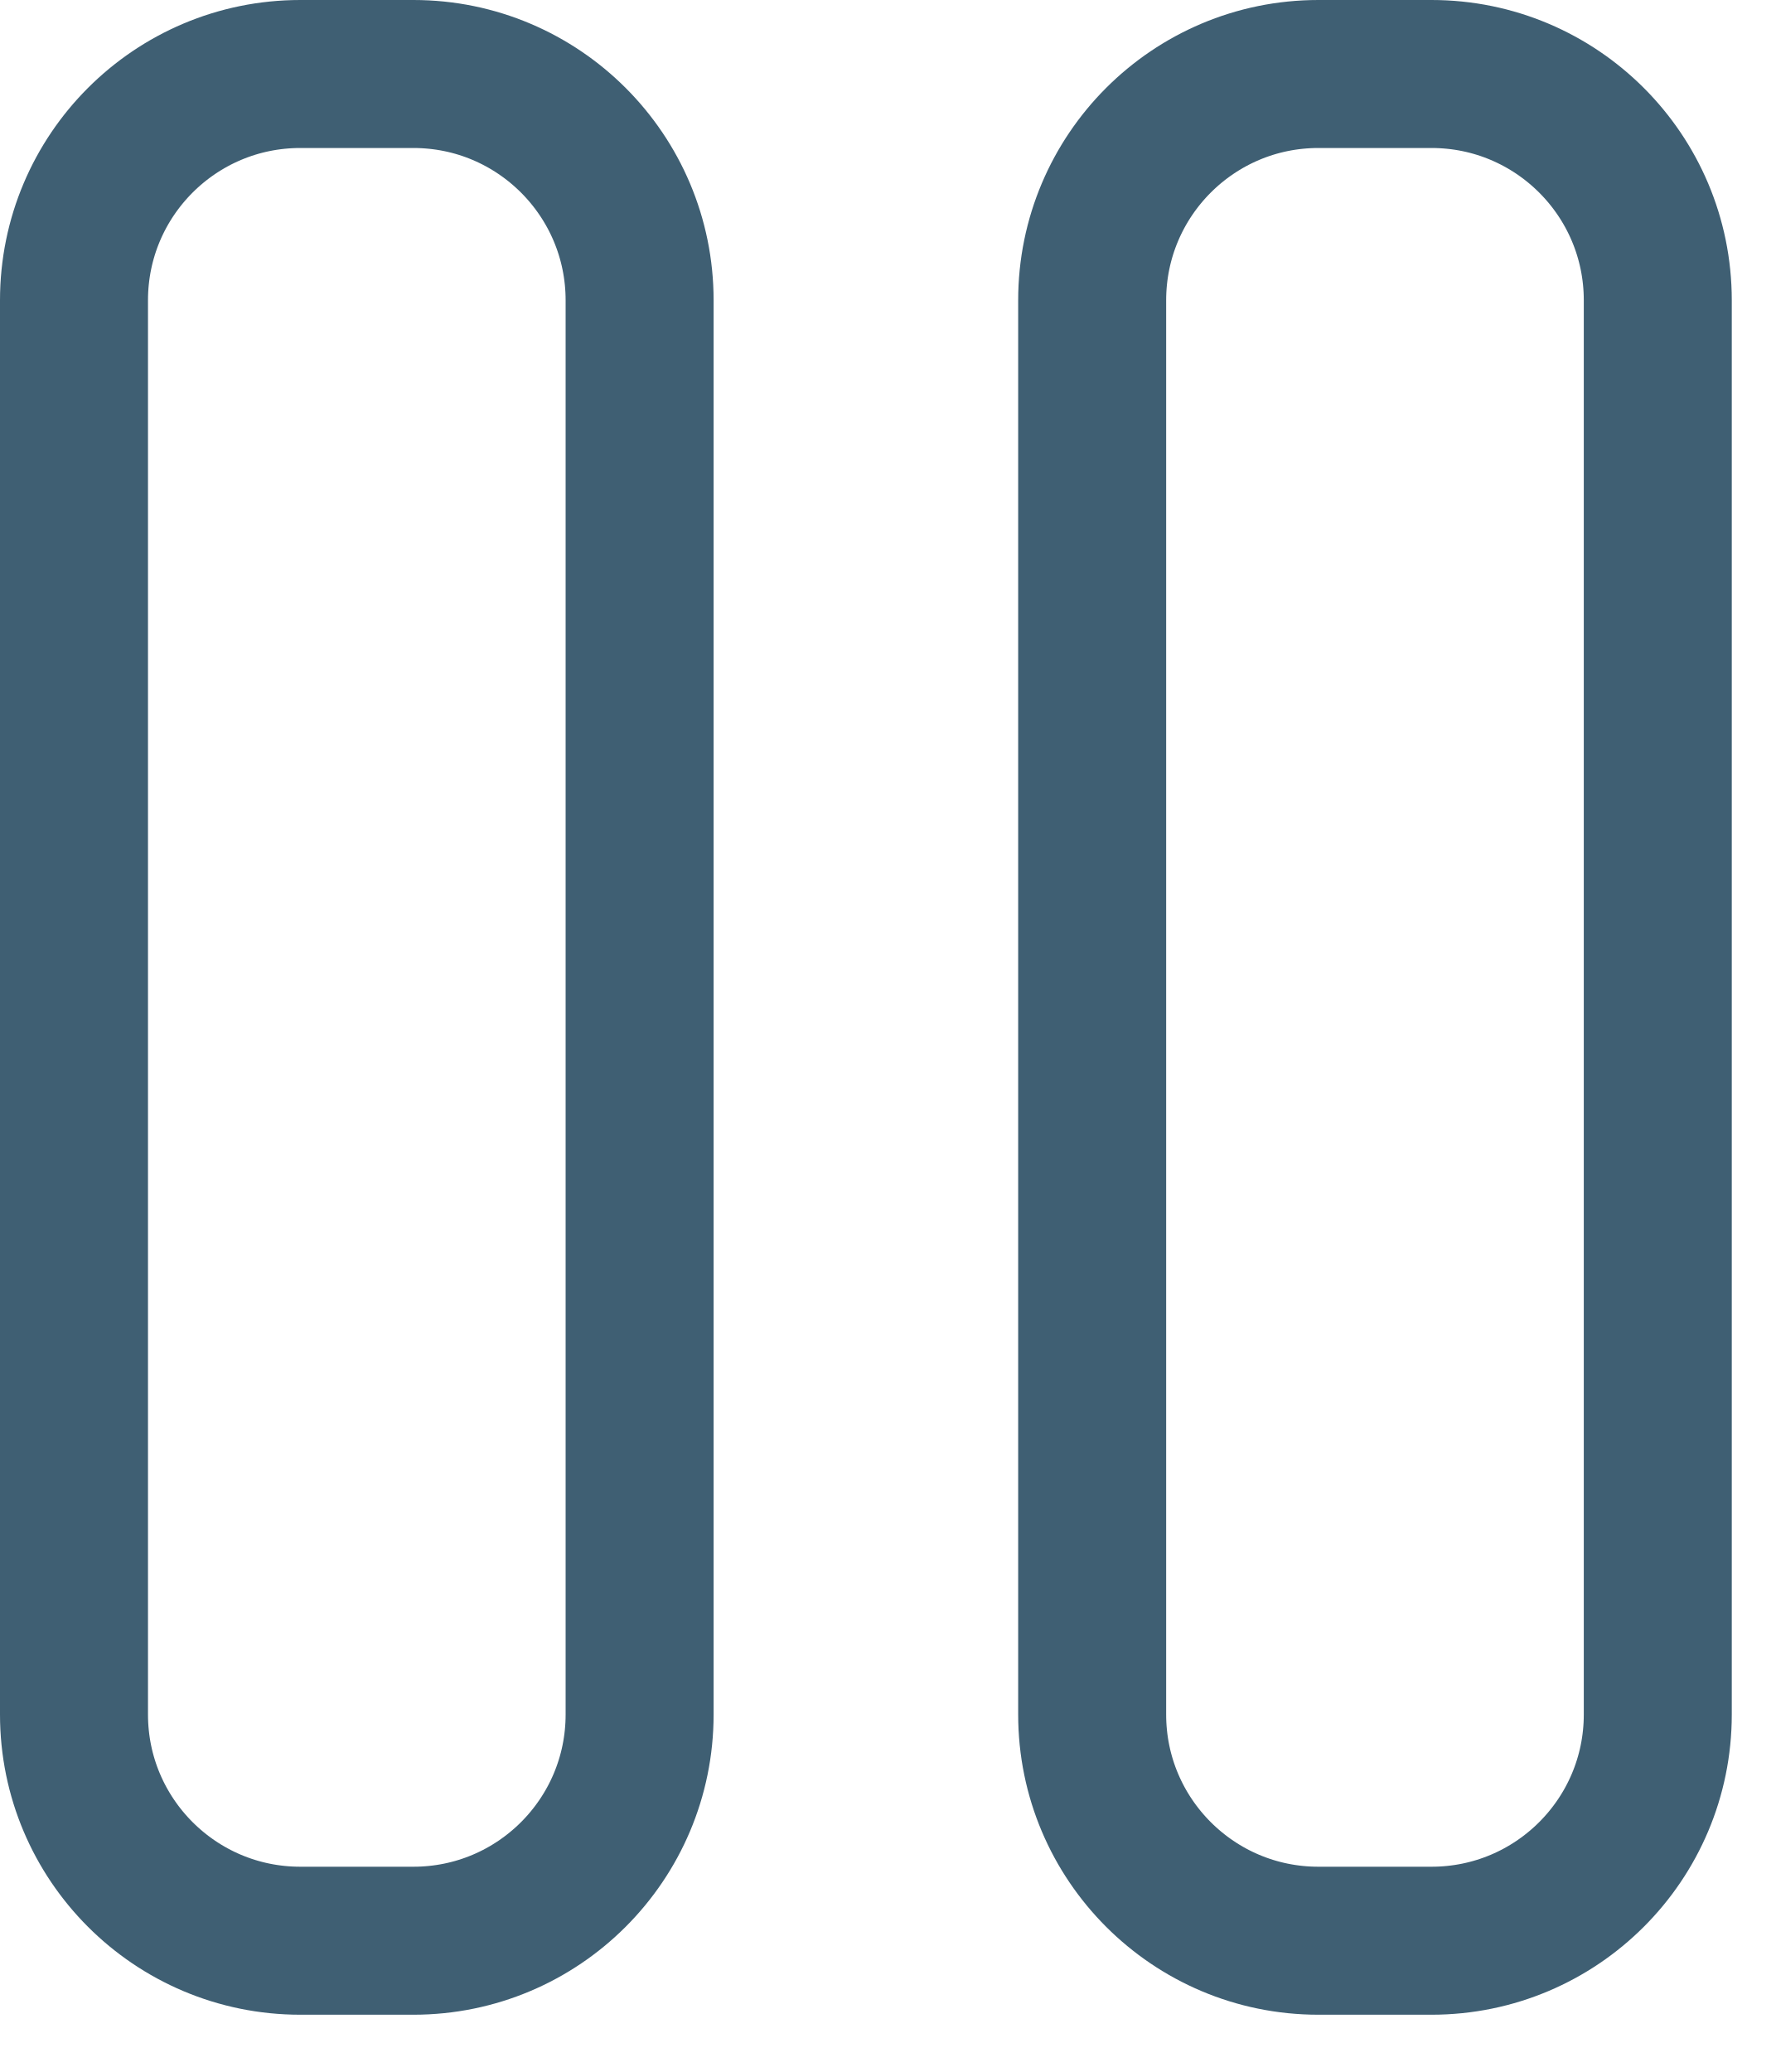
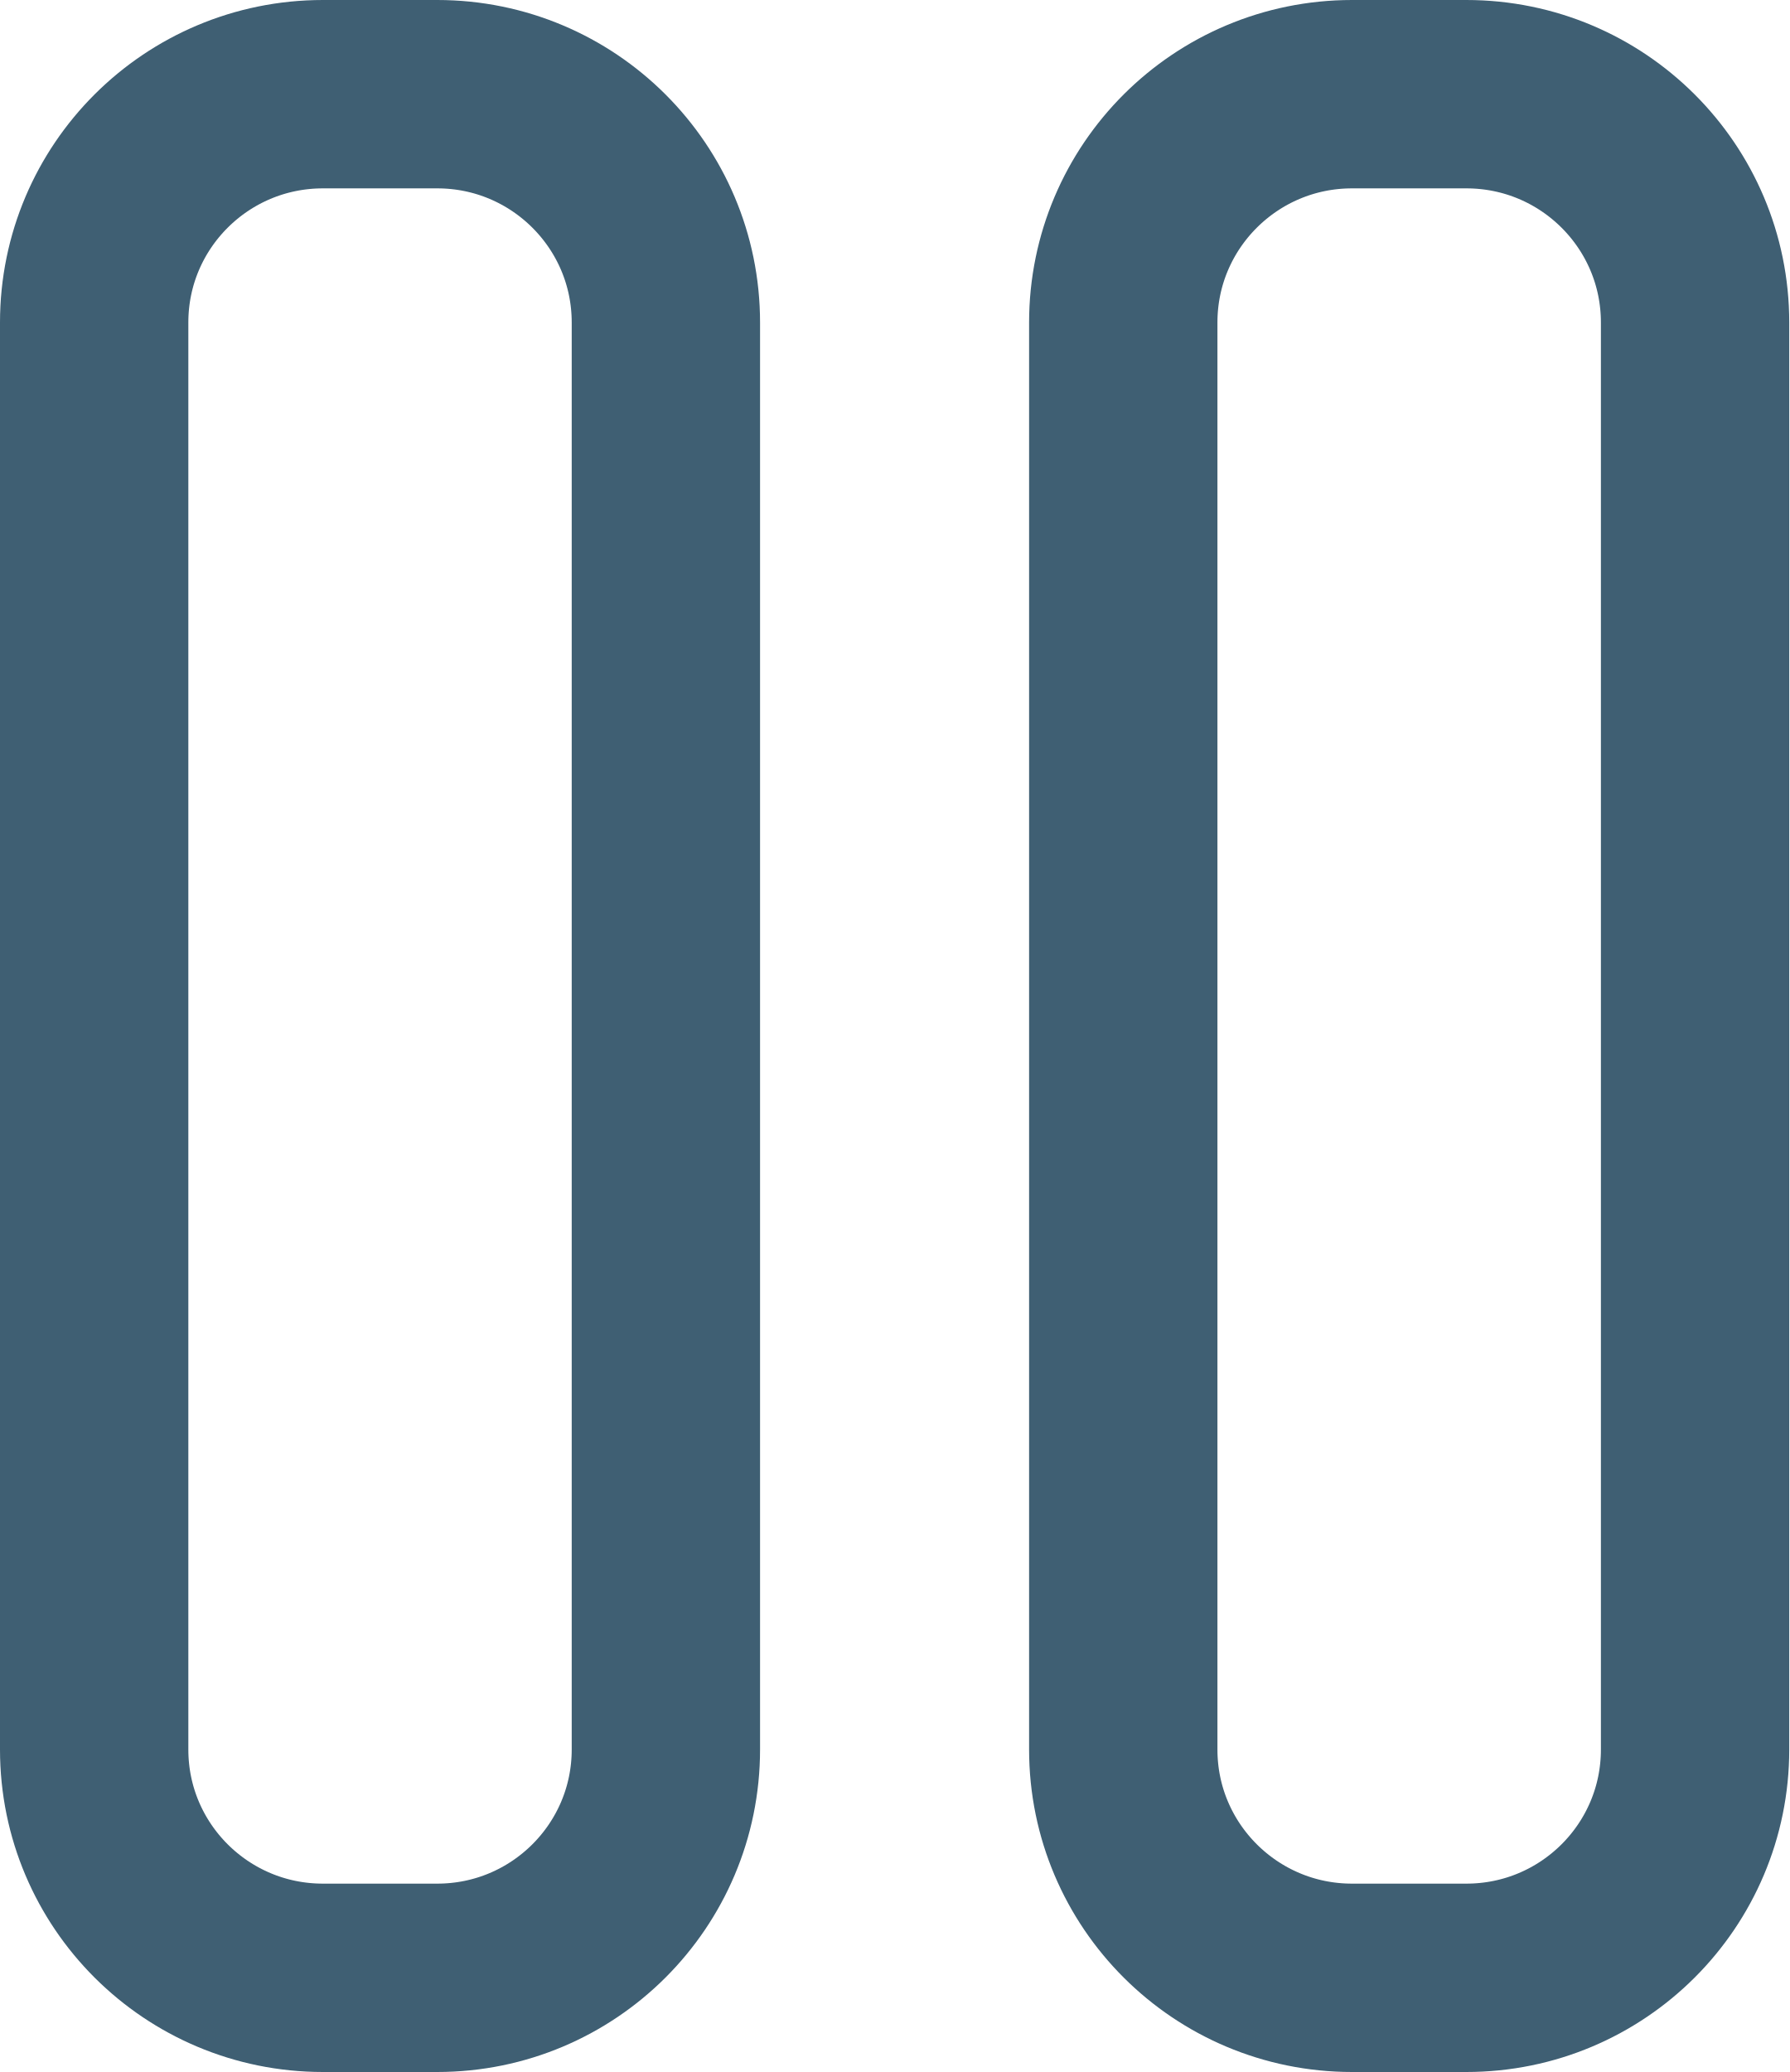
- <svg xmlns="http://www.w3.org/2000/svg" viewBox="0 0 24 28" fill="none">
-   <path d="M5.587 1H4.058C2.369 1 1 2.369 1 4.058V23.169C1 24.857 2.369 26.226 4.058 26.226H5.587C7.275 26.226 8.644 24.857 8.644 23.169V4.058C8.644 2.369 7.275 1 5.587 1Z" stroke="#3F5F73" stroke-width="2" stroke-linejoin="round" />
-   <path d="M19.346 1H17.817C16.129 1 14.76 2.369 14.76 4.058V23.169C14.76 24.857 16.129 26.226 17.817 26.226H19.346C21.035 26.226 22.404 24.857 22.404 23.169V4.058C22.404 2.369 21.035 1 19.346 1Z" stroke="#3F5F73" stroke-width="2" stroke-linejoin="round" />
+ <svg xmlns="http://www.w3.org/2000/svg" width="19" height="22" viewBox="0 0 19 22" fill="none">
+   <path d="M4.643 1H3.429C2.087 1 1 2.085 1 3.424V18.576C1 19.915 2.087 21 3.429 21H4.643C5.984 21 7.071 19.915 7.071 18.576V3.424C7.071 2.085 5.984 1 4.643 1Z" stroke="#3F5F73" stroke-width="2" stroke-linejoin="round" />
+   <path d="M15.571 1H14.357C13.016 1 11.928 2.085 11.928 3.424V18.576C11.928 19.915 13.016 21 14.357 21H15.571C16.913 21 18 19.915 18 18.576V3.424C18 2.085 16.913 1 15.571 1Z" stroke="#3F5F73" stroke-width="2" stroke-linejoin="round" />
</svg>
